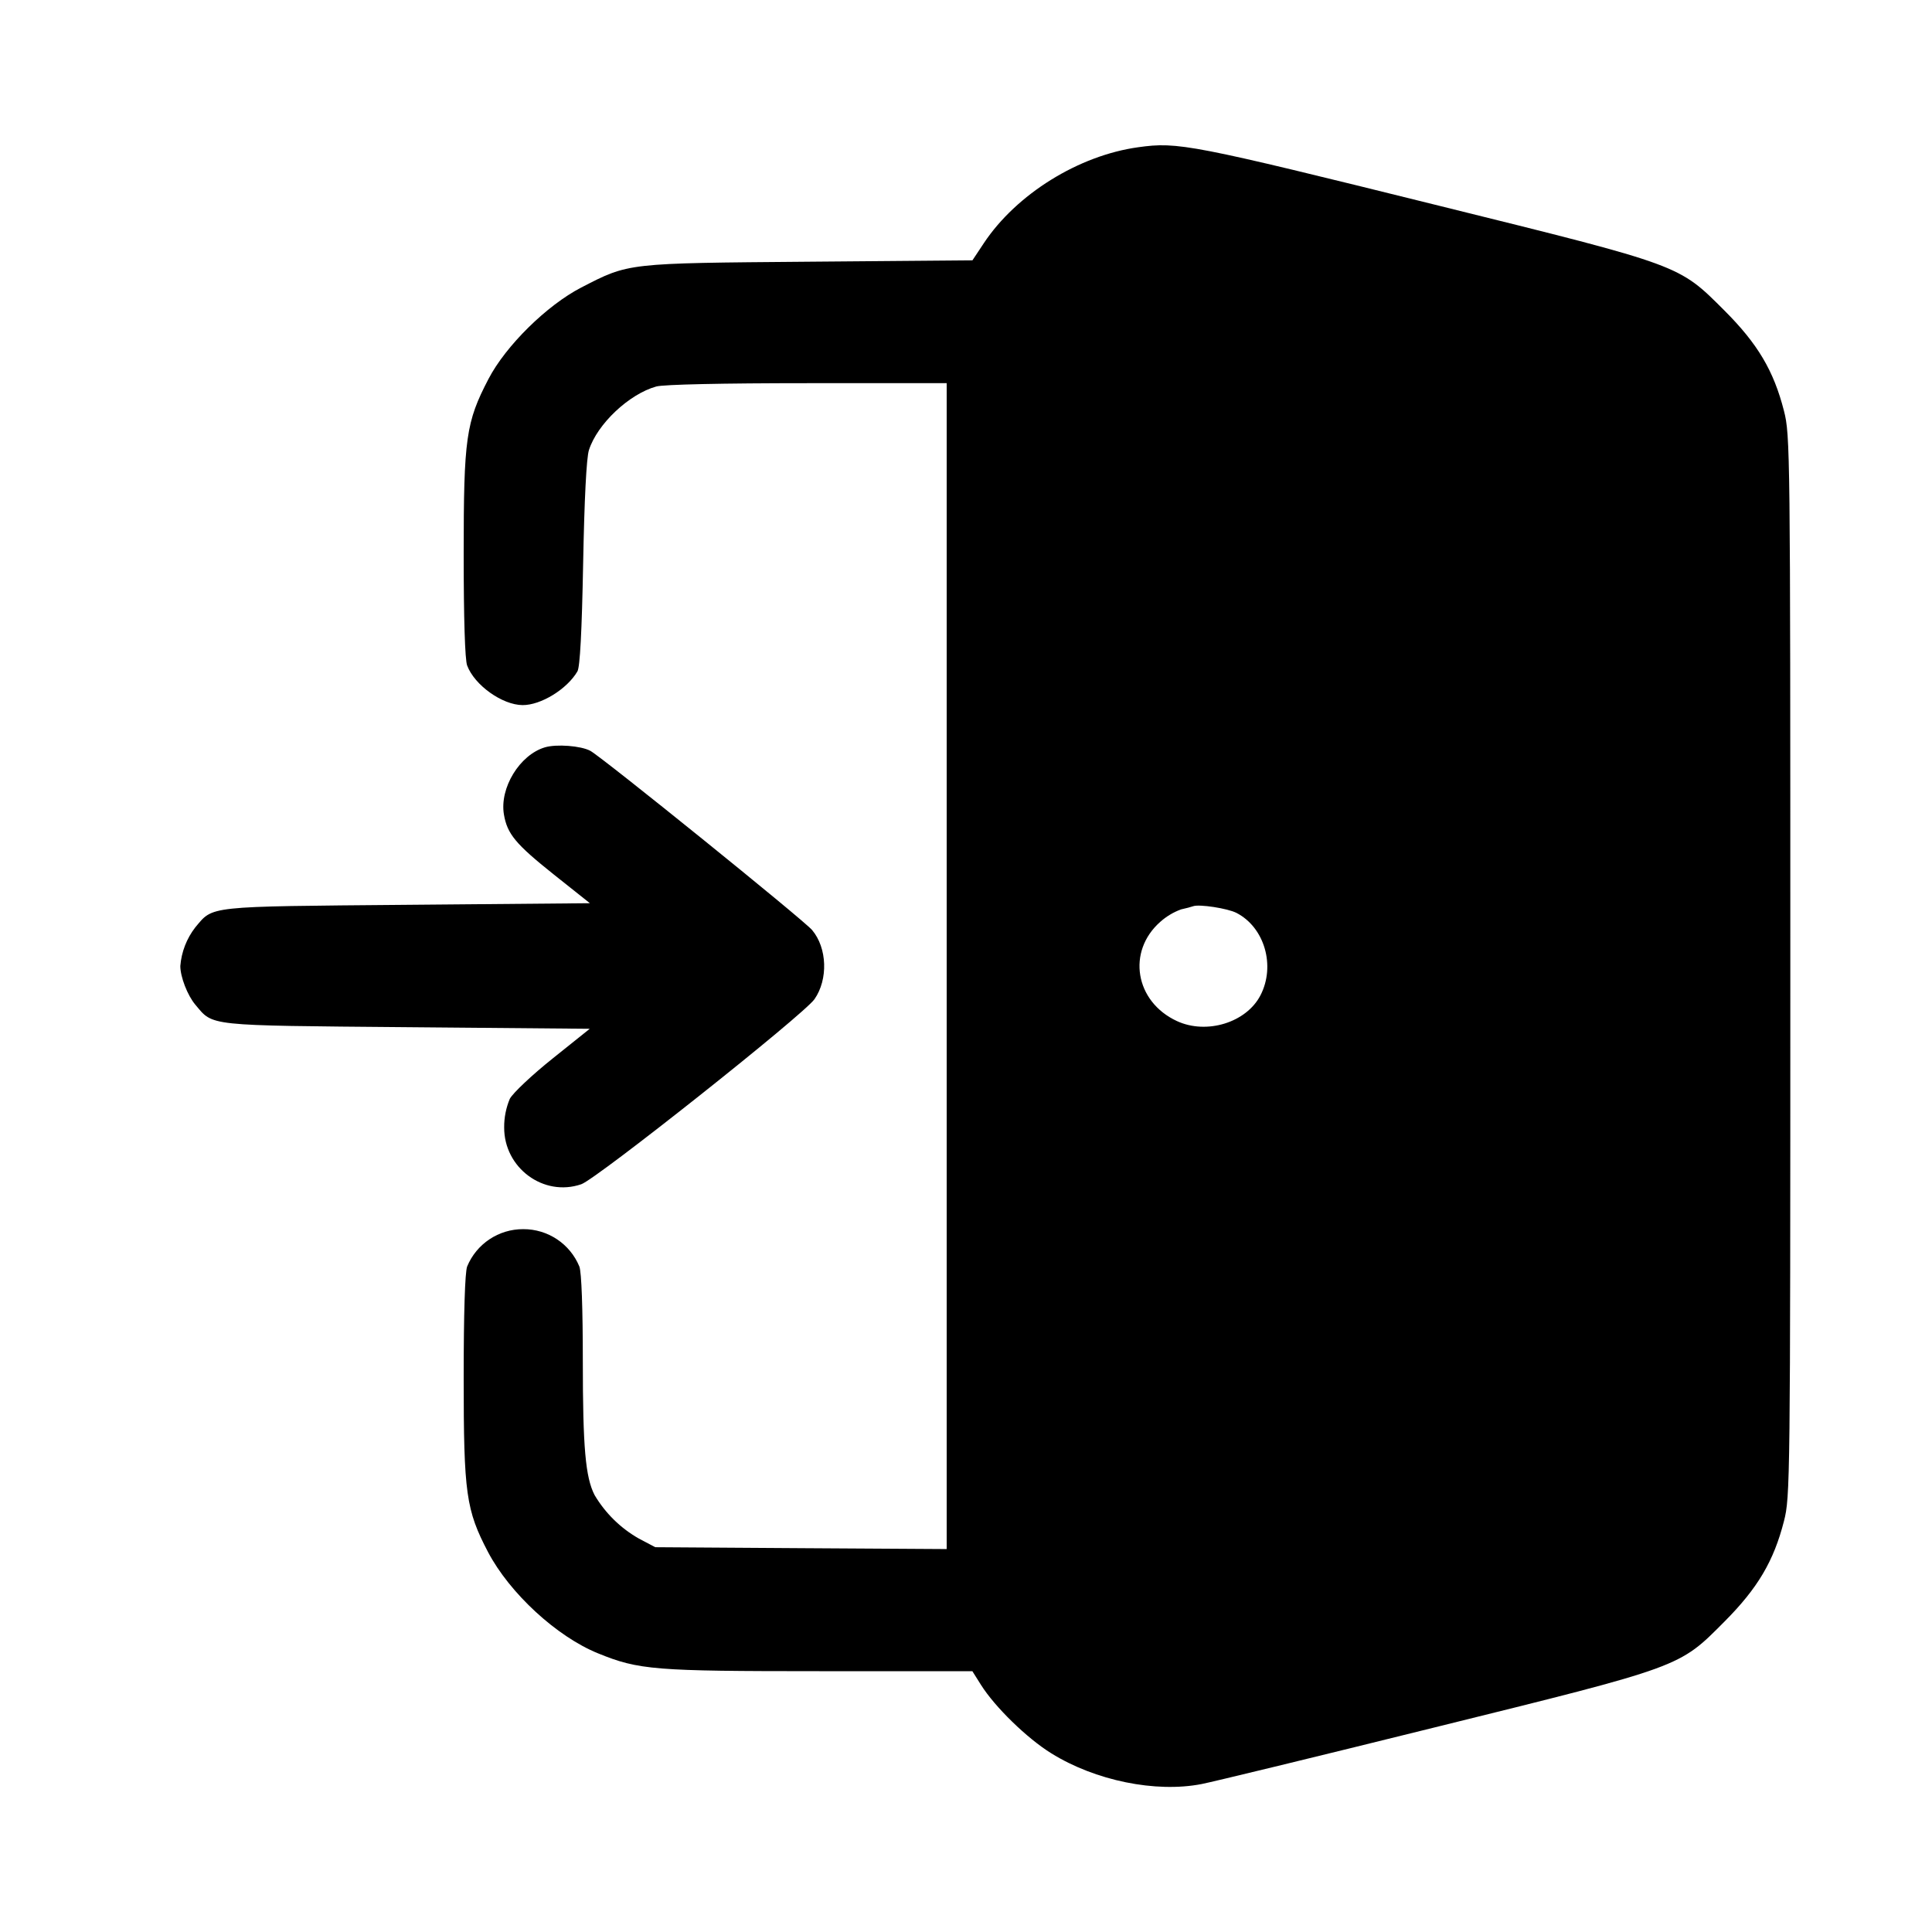
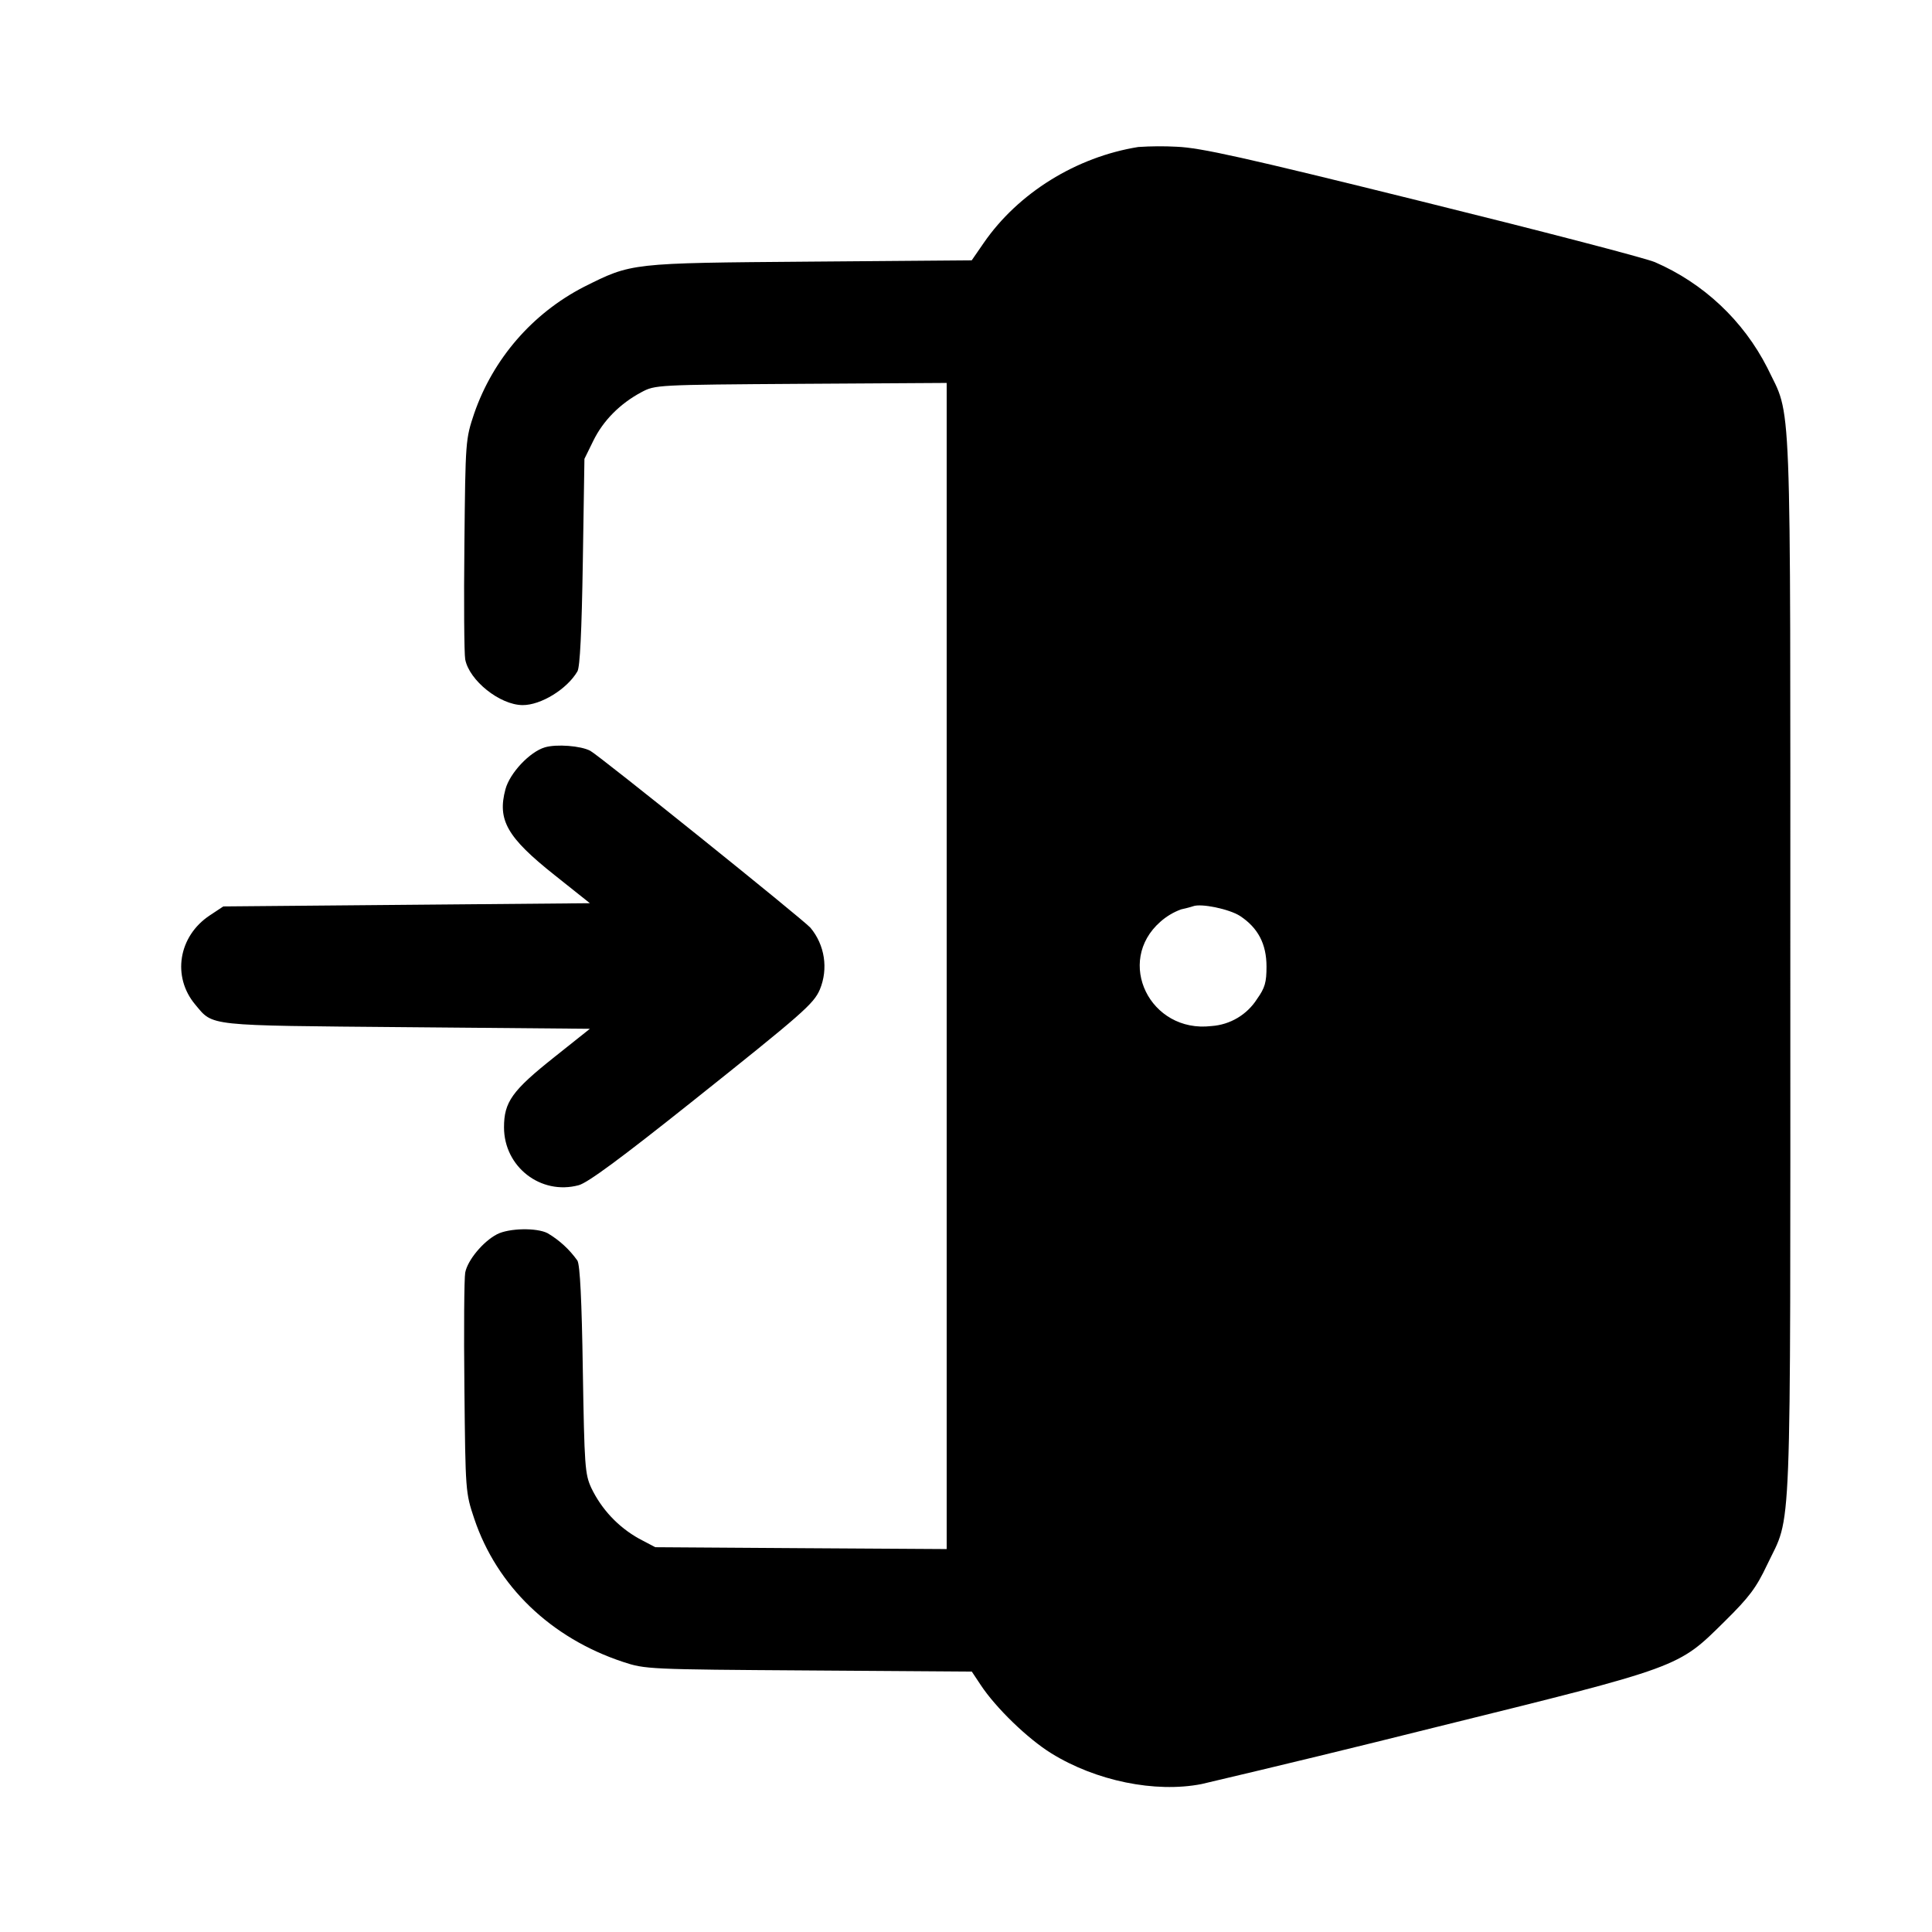
<svg xmlns="http://www.w3.org/2000/svg" viewBox="0 0 24 24">
-   <path d="M14.14 1.829c-.741.102-1.514.583-1.918 1.191l-.142.214-2.03.017c-2.276.019-2.234.014-2.83.321-.426.22-.938.724-1.152 1.136-.28.537-.308.735-.308 2.176 0 .801.016 1.312.043 1.383.092.245.436.49.688.492.228.002.554-.199.682-.419.032-.054.055-.495.071-1.34.015-.8.041-1.314.072-1.409.103-.323.498-.696.837-.79.09-.025.823-.041 1.877-.041h1.73v14.483l-1.81-.011-1.81-.012-.203-.107a1.5 1.5 0 0 1-.551-.541c-.113-.22-.146-.59-.146-1.657 0-.659-.016-1.113-.043-1.182a.75.75 0 0 0-.697-.464.75.75 0 0 0-.697.464c-.027.071-.043.582-.043 1.383 0 1.438.029 1.642.303 2.165.269.511.853 1.049 1.365 1.257.508.207.699.222 2.75.222h1.901l.107.17c.173.275.571.663.873.85.546.34 1.298.493 1.868.382.139-.027 1.437-.342 2.885-.701 3.093-.765 3.042-.746 3.61-1.317.413-.415.612-.751.739-1.248.077-.301.079-.471.079-6.896s-.002-6.595-.079-6.896c-.127-.498-.326-.833-.739-1.246-.572-.571-.523-.554-3.544-1.302-3.086-.765-3.245-.796-3.738-.727M6.768 9.284c-.313.094-.564.505-.508.834.041.242.146.368.619.745l.449.357-2.274.02c-2.51.022-2.401.011-2.628.28a.9.9 0 0 0-.186.48c0 .135.089.365.186.48.227.269.118.258 2.627.28l2.273.02-.462.37c-.254.203-.493.428-.531.5a.9.9 0 0 0-.07.354c-.003.504.49.868.958.707.191-.066 2.764-2.107 2.897-2.299.171-.246.158-.636-.03-.859-.105-.125-2.608-2.147-2.755-2.226-.117-.063-.422-.086-.565-.043m8.593 2.057c.348.18.486.657.297 1.023-.175.339-.669.491-1.038.32-.521-.241-.625-.866-.205-1.234a.8.8 0 0 1 .256-.153c.06-.013.127-.031.149-.039.074-.029.432.026.541.083" />
+   <path d="M14.14 1.826c-.771.124-1.493.572-1.92 1.192l-.149.216-2.005.016c-2.246.018-2.215.015-2.815.315a2.8 2.8 0 0 0-1.36 1.57c-.108.323-.109.333-.122 1.625-.008.715-.003 1.359.01 1.431.05.262.43.566.712.568.228.002.554-.199.682-.419.032-.054.053-.493.067-1.36l.02-1.28.111-.226c.122-.249.332-.461.597-.602.171-.091.182-.092 1.982-.104l1.81-.011v14.486l-1.81-.011-1.81-.012-.203-.107a1.43 1.43 0 0 1-.591-.628c-.08-.173-.086-.269-.106-1.465-.013-.866-.035-1.306-.067-1.36a1.2 1.2 0 0 0-.371-.341c-.136-.07-.479-.063-.627.013-.174.09-.367.323-.396.477-.013.072-.018.716-.01 1.431.013 1.292.014 1.302.122 1.625.281.838.951 1.483 1.849 1.78.275.091.313.093 2.306.106l2.026.014.111.167c.187.283.581.665.876.848.553.343 1.292.495 1.868.382a206 206 0 0 0 2.888-.701c3.08-.762 3.025-.742 3.61-1.32.306-.302.391-.416.526-.701.311-.655.289-.094.289-7.44 0-7.34.021-6.788-.286-7.432a2.83 2.83 0 0 0-1.397-1.312c-.131-.054-1.44-.394-2.908-.757-2.208-.547-2.731-.663-3.029-.676a4 4 0 0 0-.48.003M6.768 9.284c-.188.056-.435.319-.489.52-.103.382.02.598.608 1.065l.441.351-2.277.02-2.277.02-.169.112c-.389.258-.471.761-.179 1.108.227.27.118.258 2.628.28l2.274.02-.441.351c-.525.417-.626.558-.626.873 0 .491.457.846.928.719.112-.03.521-.332 1.395-1.028 1.398-1.114 1.523-1.224 1.601-1.404a.75.75 0 0 0-.118-.767c-.1-.11-2.623-2.138-2.734-2.197-.117-.063-.422-.086-.565-.043m8.637 2.095c.223.147.328.348.328.628 0 .196-.019.264-.117.402a.73.73 0 0 1-.567.337c-.763.091-1.199-.8-.634-1.296a.8.8 0 0 1 .256-.153c.06-.013.127-.031.149-.039.1-.039.453.035.585.121" />
</svg>
